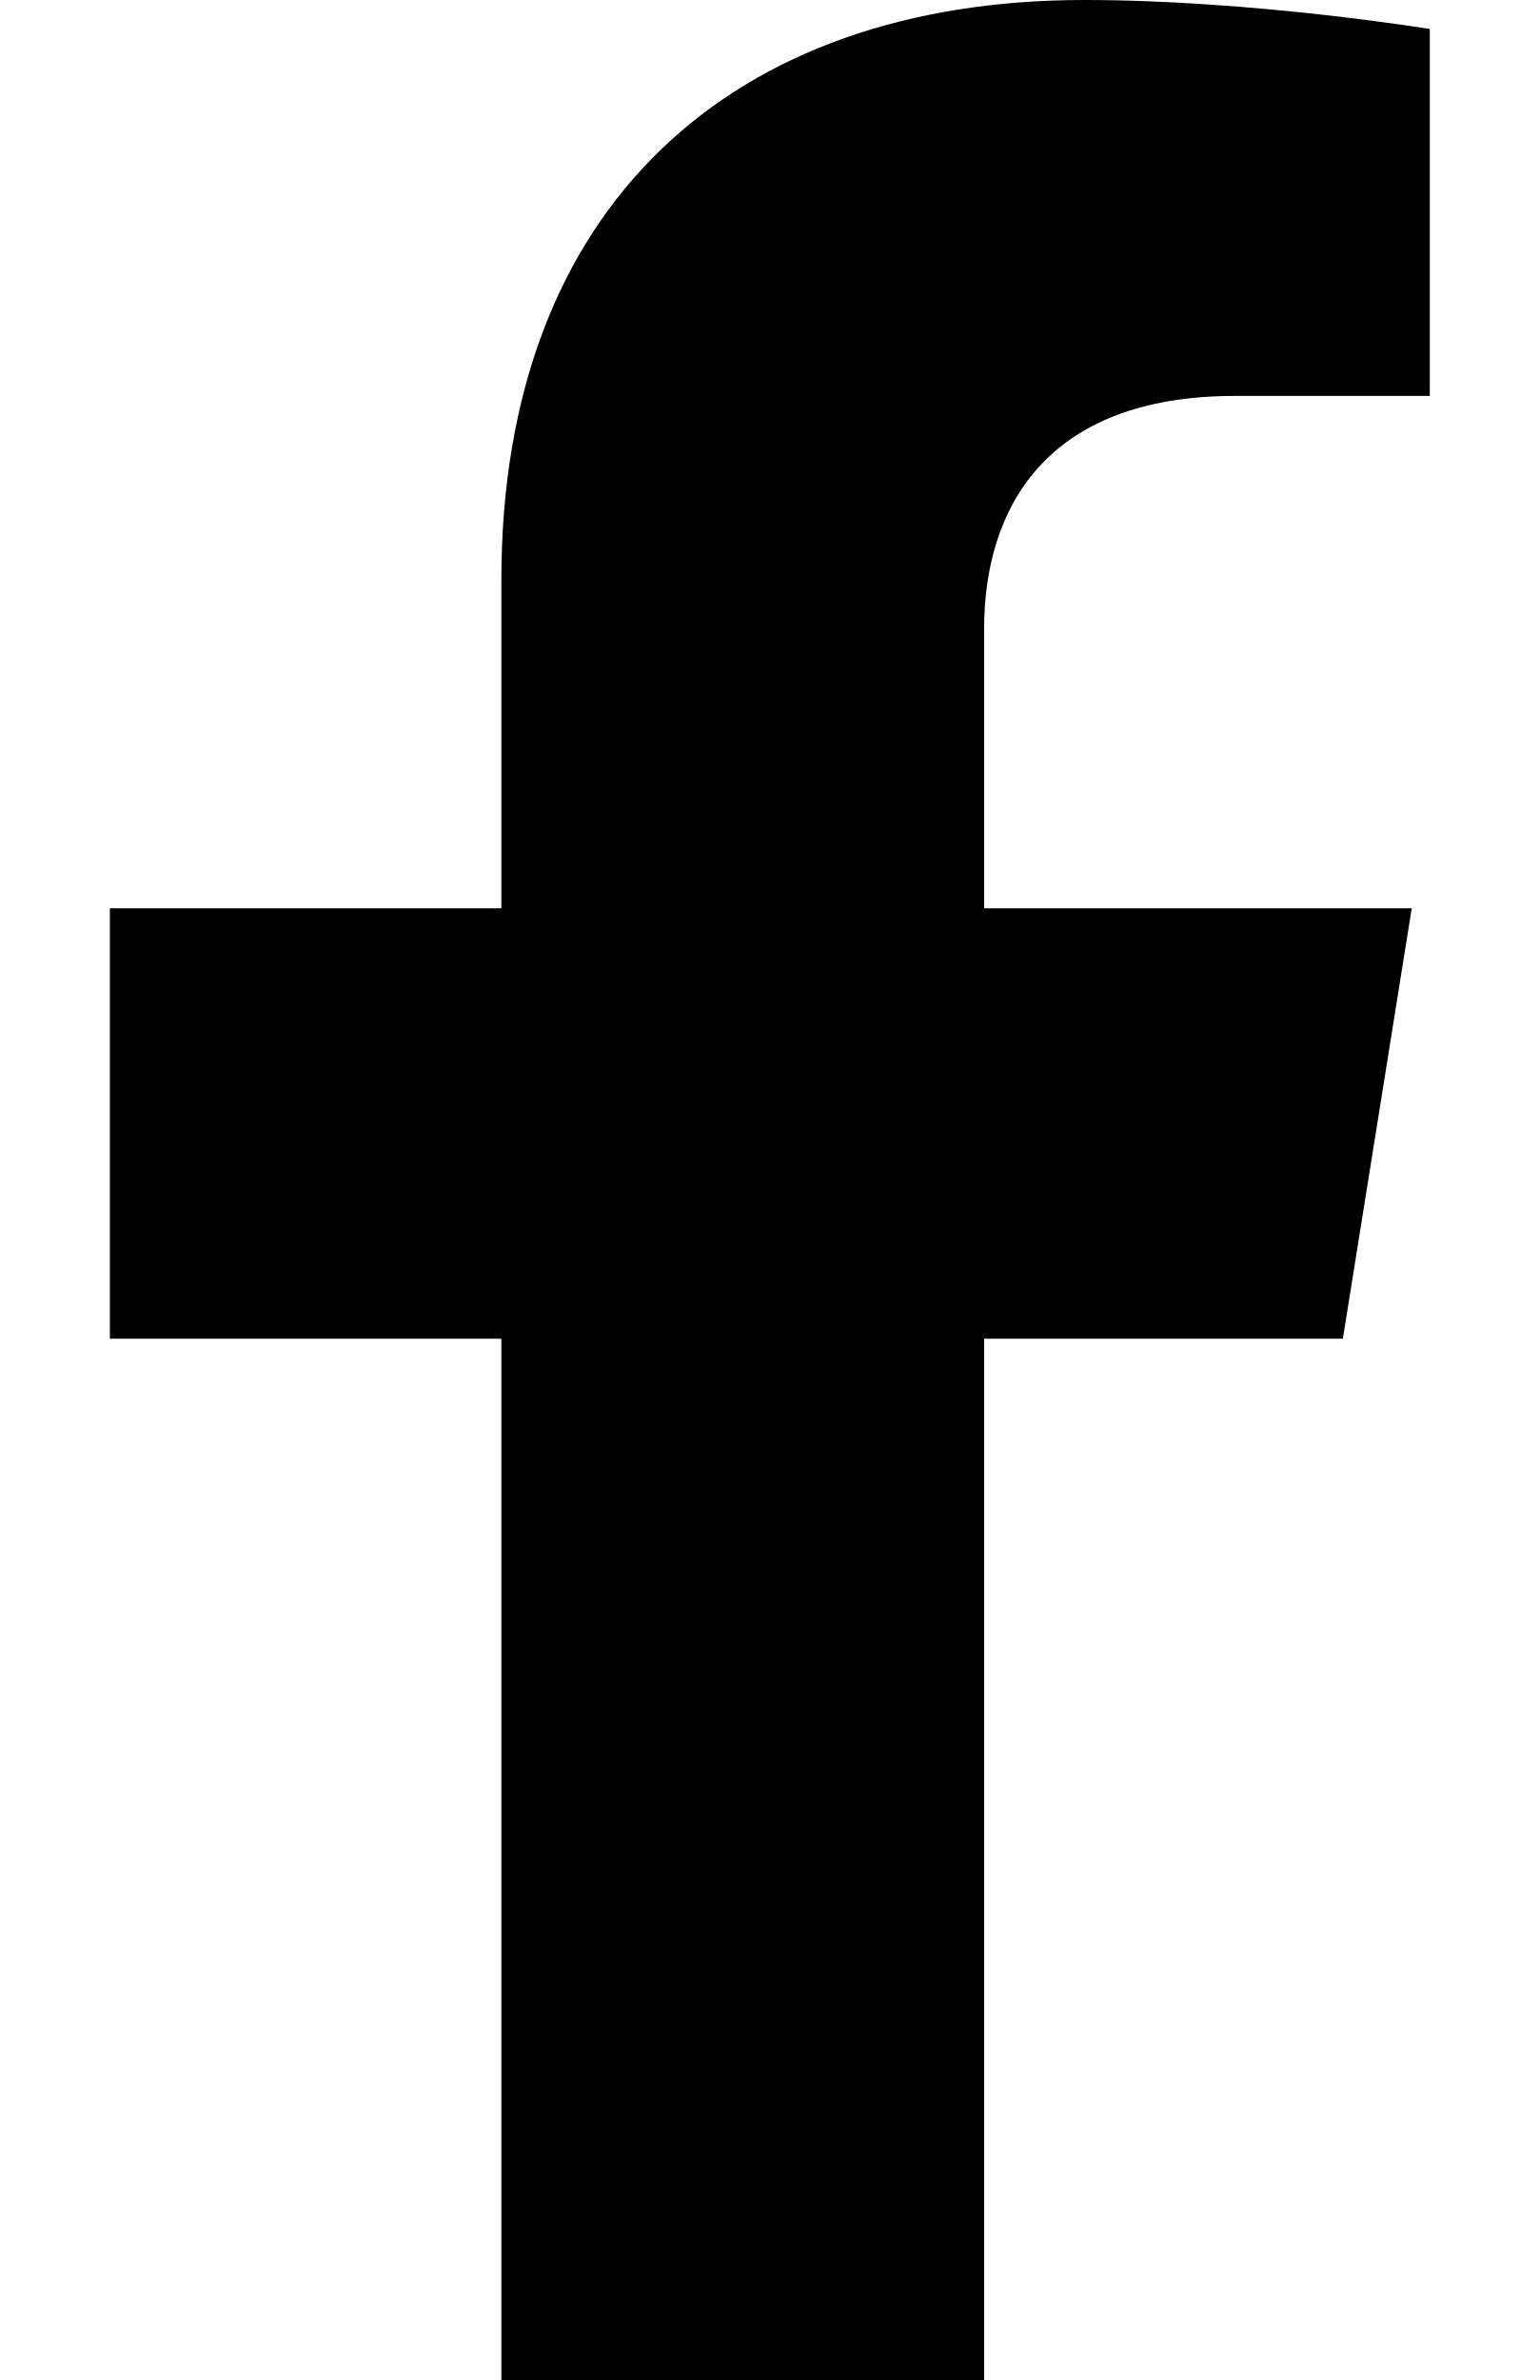
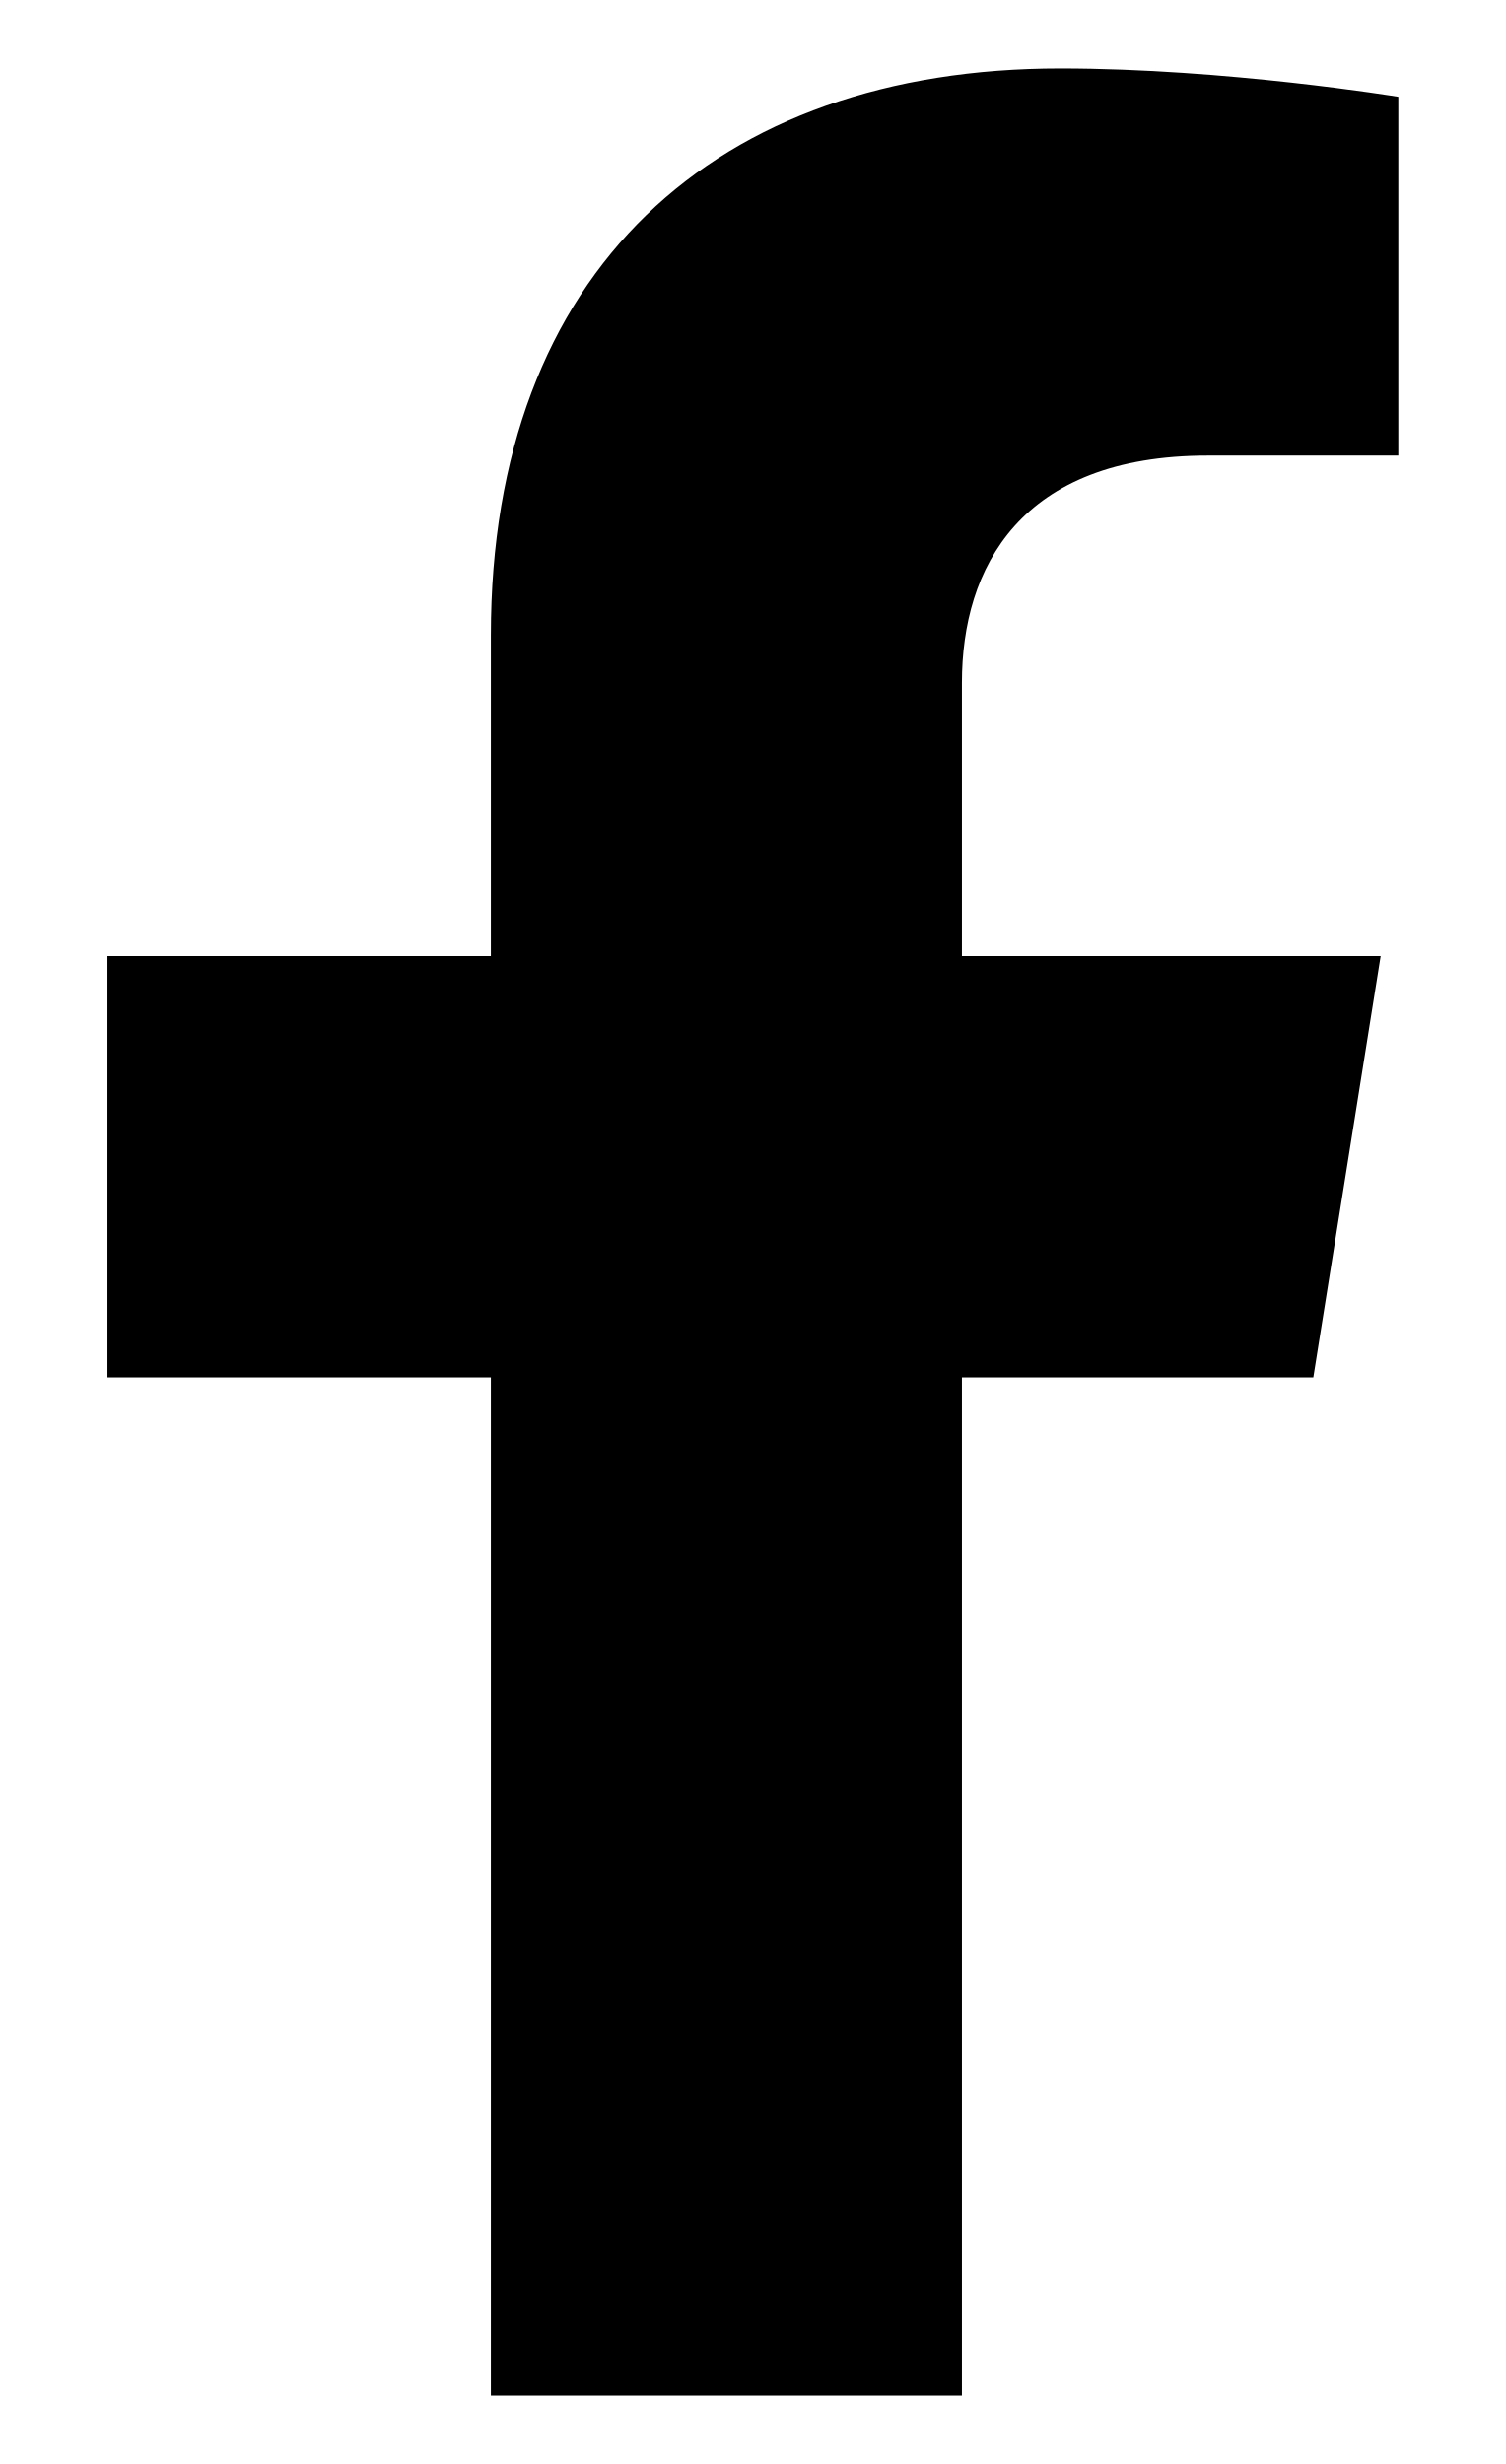
- <svg xmlns="http://www.w3.org/2000/svg" width="px" height="18px" viewBox="0 0 11 17" version="1.1">
+ <svg xmlns="http://www.w3.org/2000/svg" width="11px" height="18px" viewBox="0 0 11 17" version="1.1">
  <g id="surface1">
-     <path style=" stroke:none;fill-rule:nonzero;fill:rgb(0%,0%,0%);fill-opacity:1;" d="M 9.594 9.562 L 10.086 6.488 L 7.031 6.488 L 7.031 4.492 C 7.031 3.648 7.457 2.828 8.824 2.828 L 10.215 2.828 L 10.215 0.207 C 10.215 0.207 8.949 0 7.746 0 C 5.23 0 3.582 1.473 3.582 4.141 L 3.582 6.488 L 0.785 6.488 L 0.785 9.562 L 3.582 9.562 L 3.582 17 L 7.031 17 L 7.031 9.562 Z M 9.594 9.562 " />
+     <path style=" stroke:none;fill-rule:nonzero;fill:rgb(0%,0%,0%);fill-opacity:1;" d="M 9.594 9.562 L 10.086 6.484 L 7.027 6.484 L 7.027 4.488 C 7.027 3.648 7.453 2.828 8.824 2.828 L 10.215 2.828 L 10.215 0.207 C 10.215 0.207 8.953 0 7.746 0 C 5.23 0 3.586 1.473 3.586 4.141 L 3.586 6.484 L 0.785 6.484 L 0.785 9.562 L 3.586 9.562 L 3.586 17 L 7.027 17 L 7.027 9.562 Z M 9.594 9.562 " />
  </g>
</svg>
